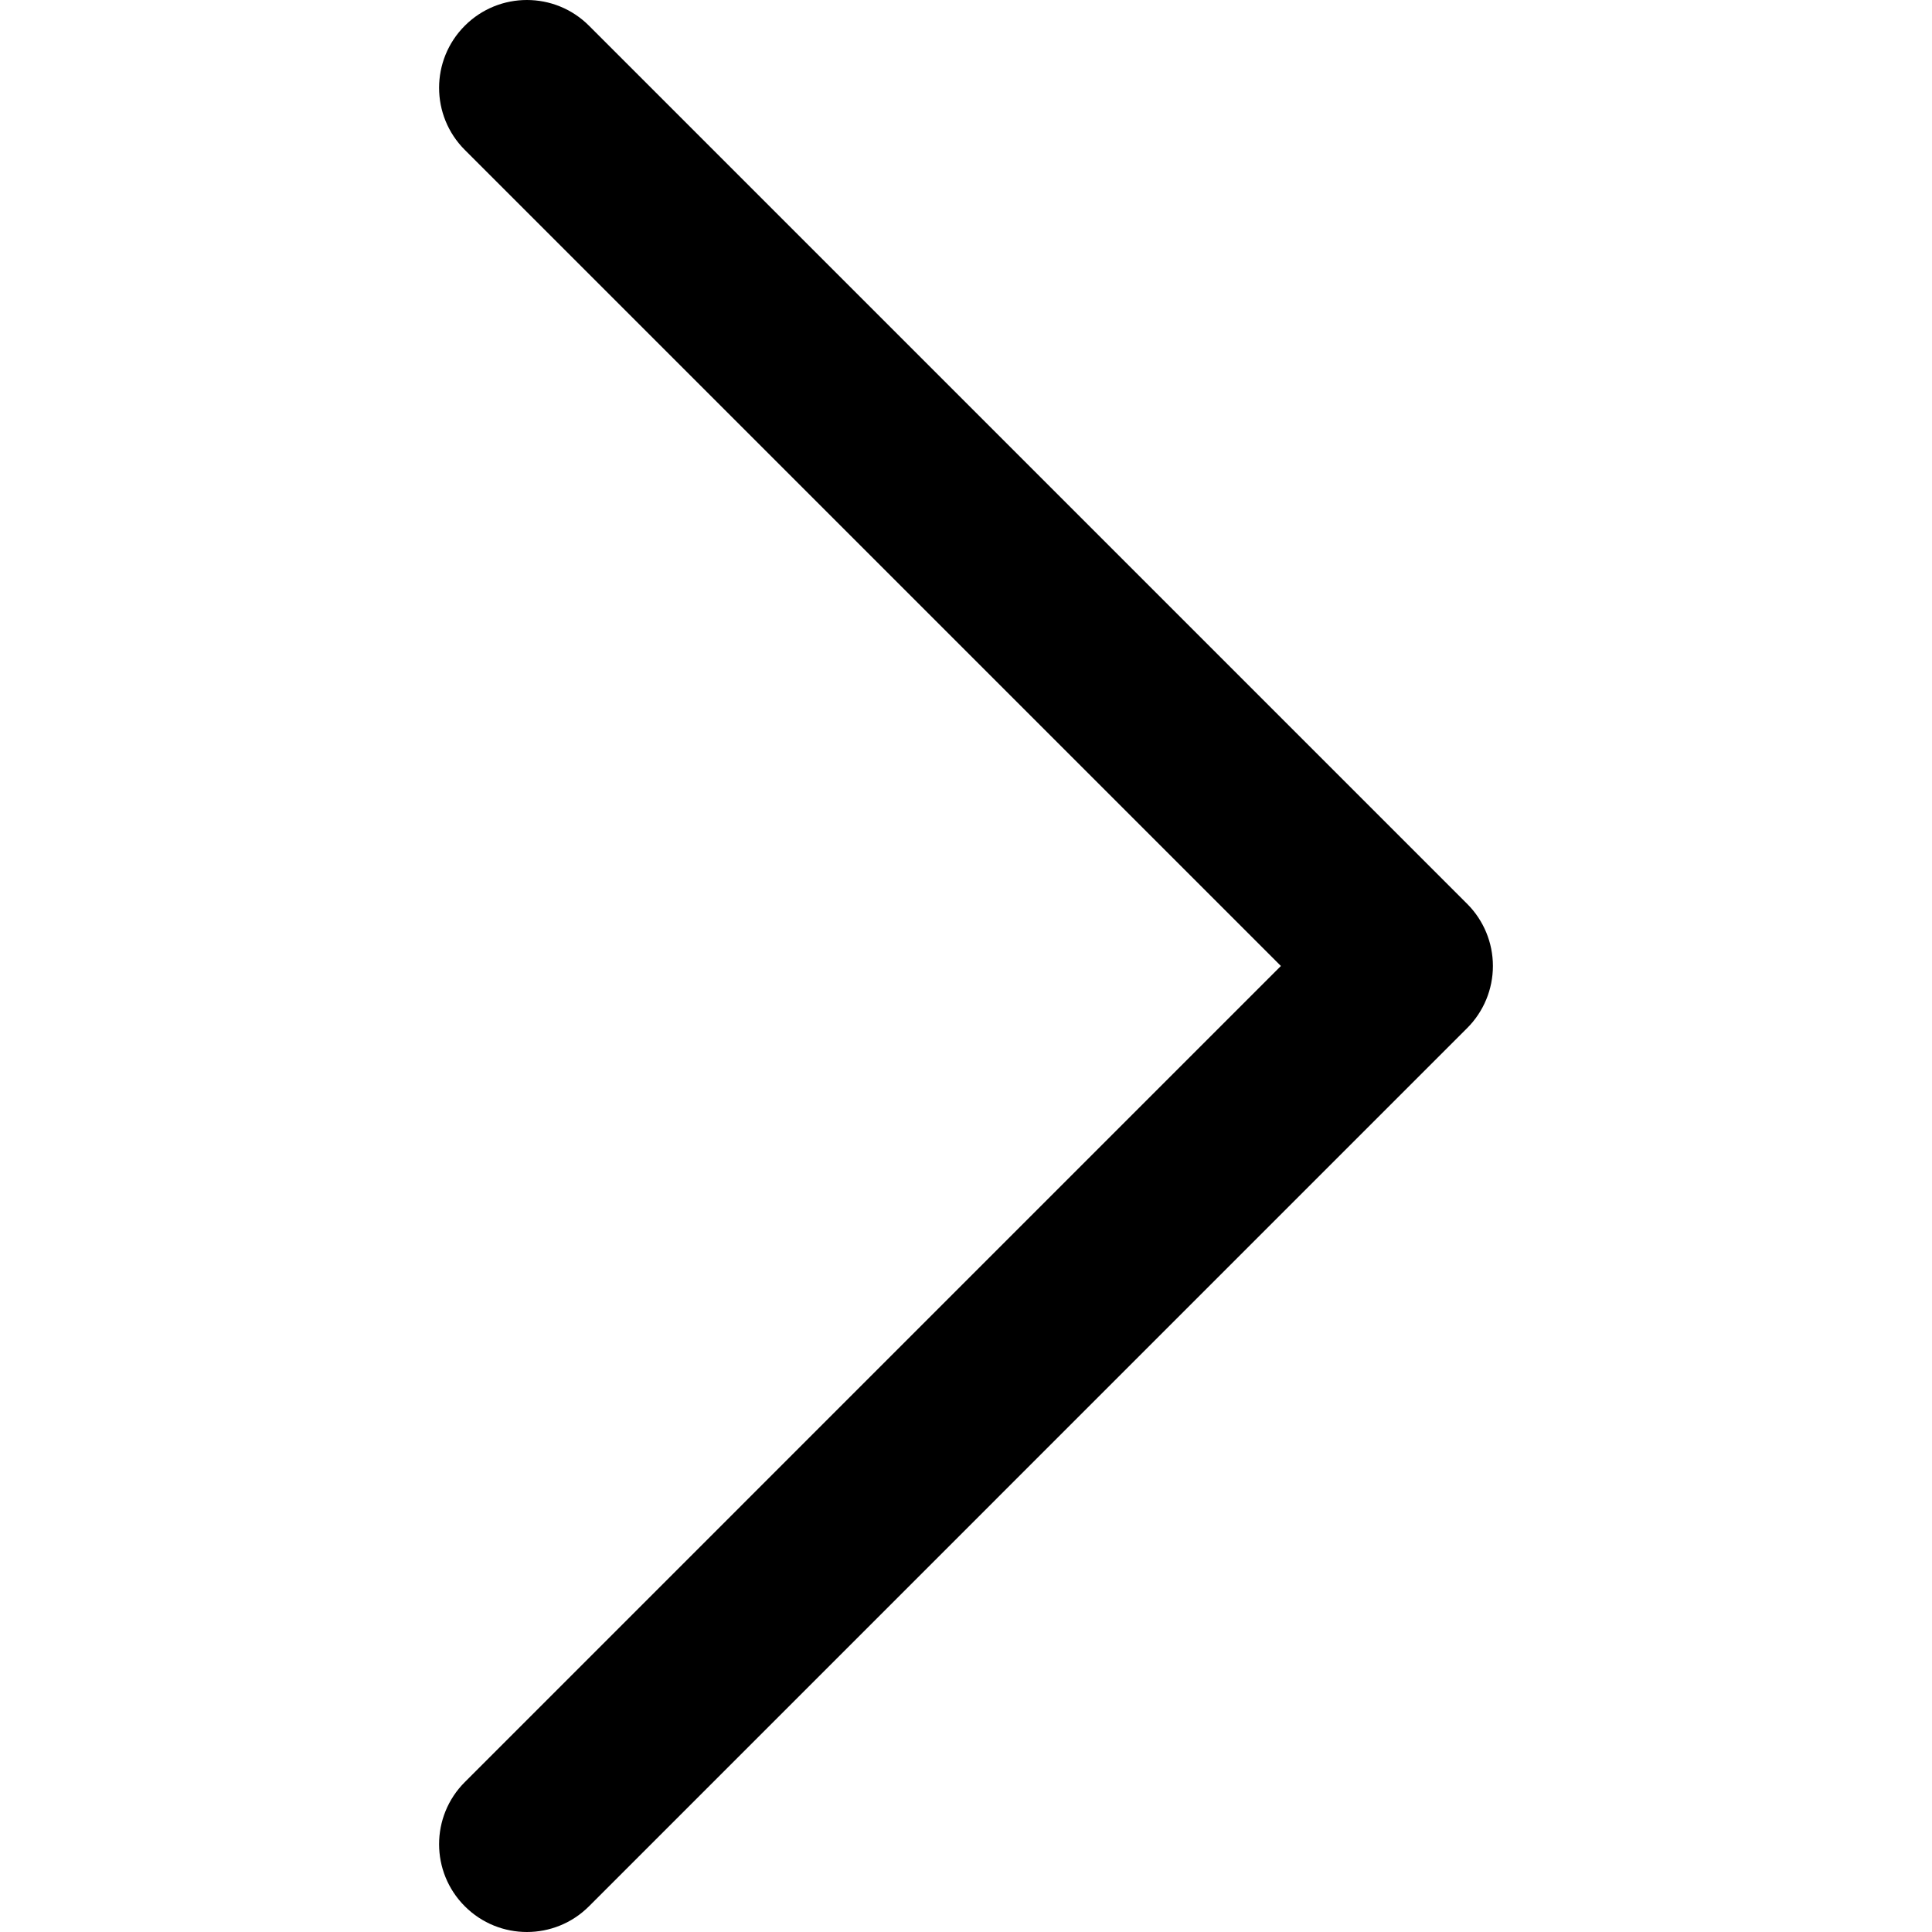
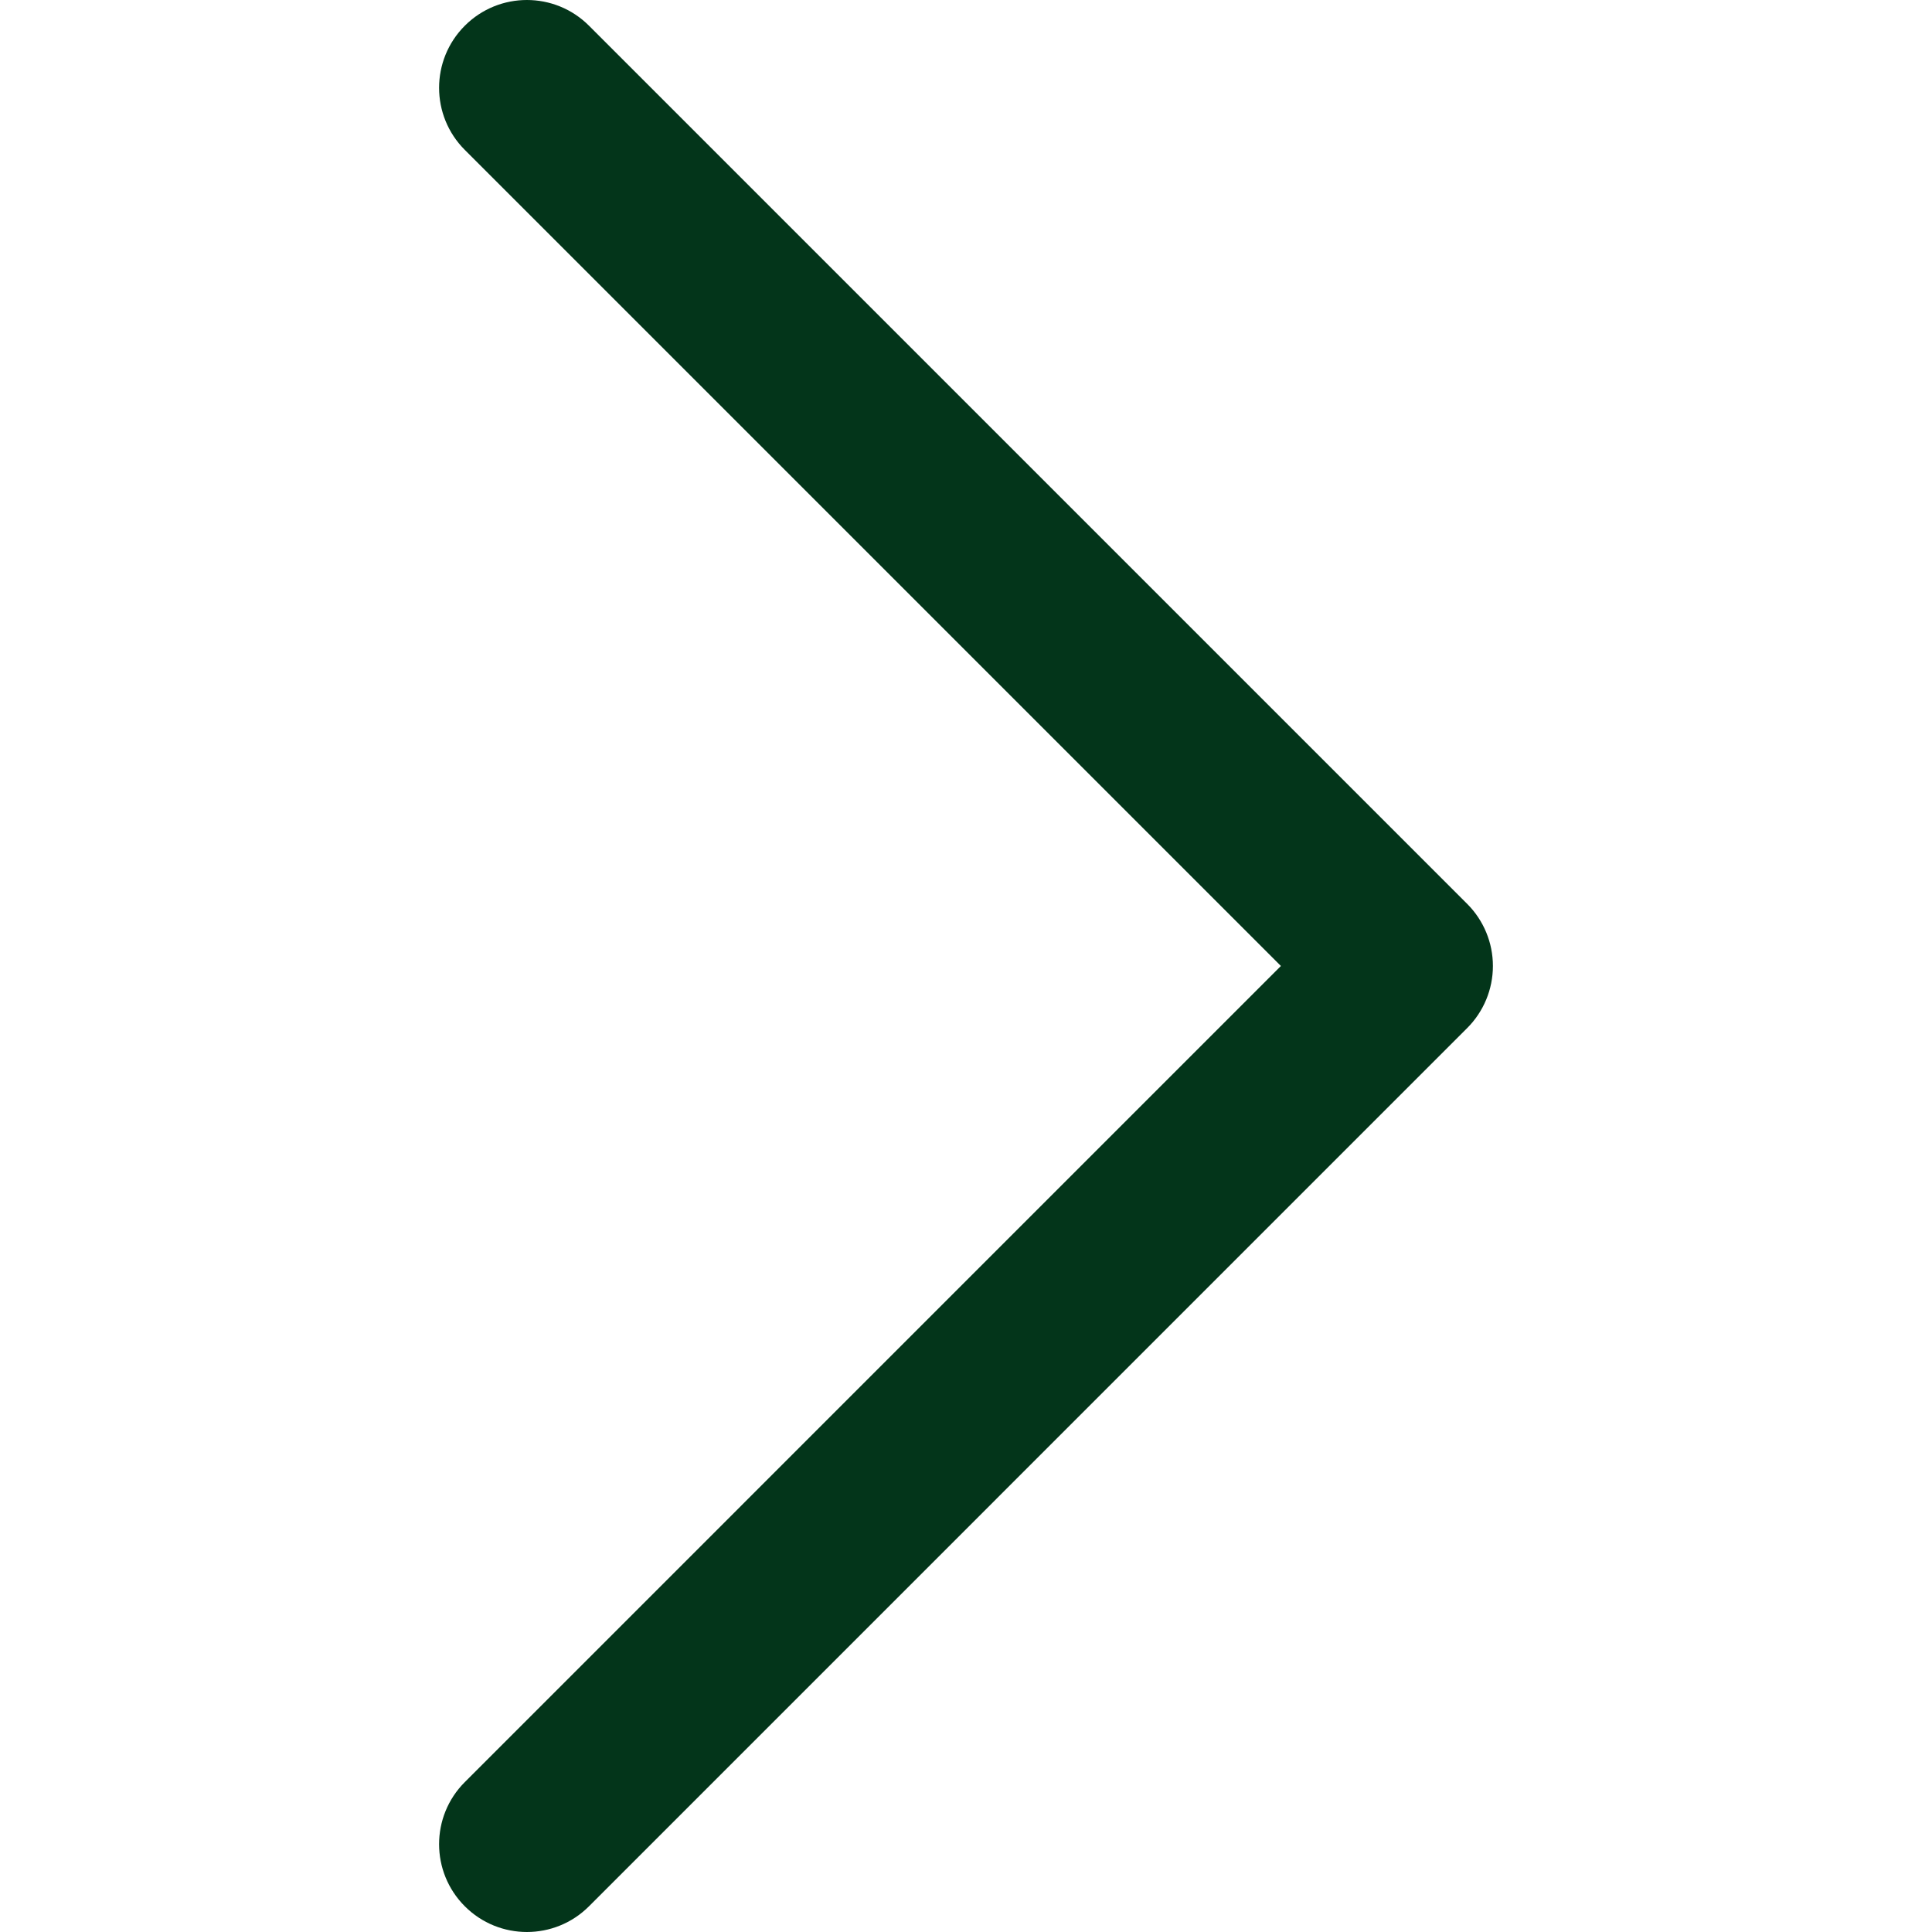
- <svg xmlns="http://www.w3.org/2000/svg" fill="#000000" height="800px" width="800px" version="1.1" id="Layer_1" viewBox="0 0 330 330" xml:space="preserve">
+ <svg xmlns="http://www.w3.org/2000/svg" fill="#03351A" height="800px" width="800px" version="1.1" id="Layer_1" viewBox="0 0 330 330" xml:space="preserve">
  <path id="XMLID_222_" d="M250.606,154.389l-150-149.996c-5.857-5.858-15.355-5.858-21.213,0.001  c-5.857,5.858-5.857,15.355,0.001,21.213l139.393,139.39L79.393,304.394c-5.857,5.858-5.857,15.355,0.001,21.213  C82.322,328.536,86.161,330,90,330s7.678-1.464,10.607-4.394l149.999-150.004c2.814-2.813,4.394-6.628,4.394-10.606  C255,161.018,253.42,157.202,250.606,154.389z" />
</svg>
